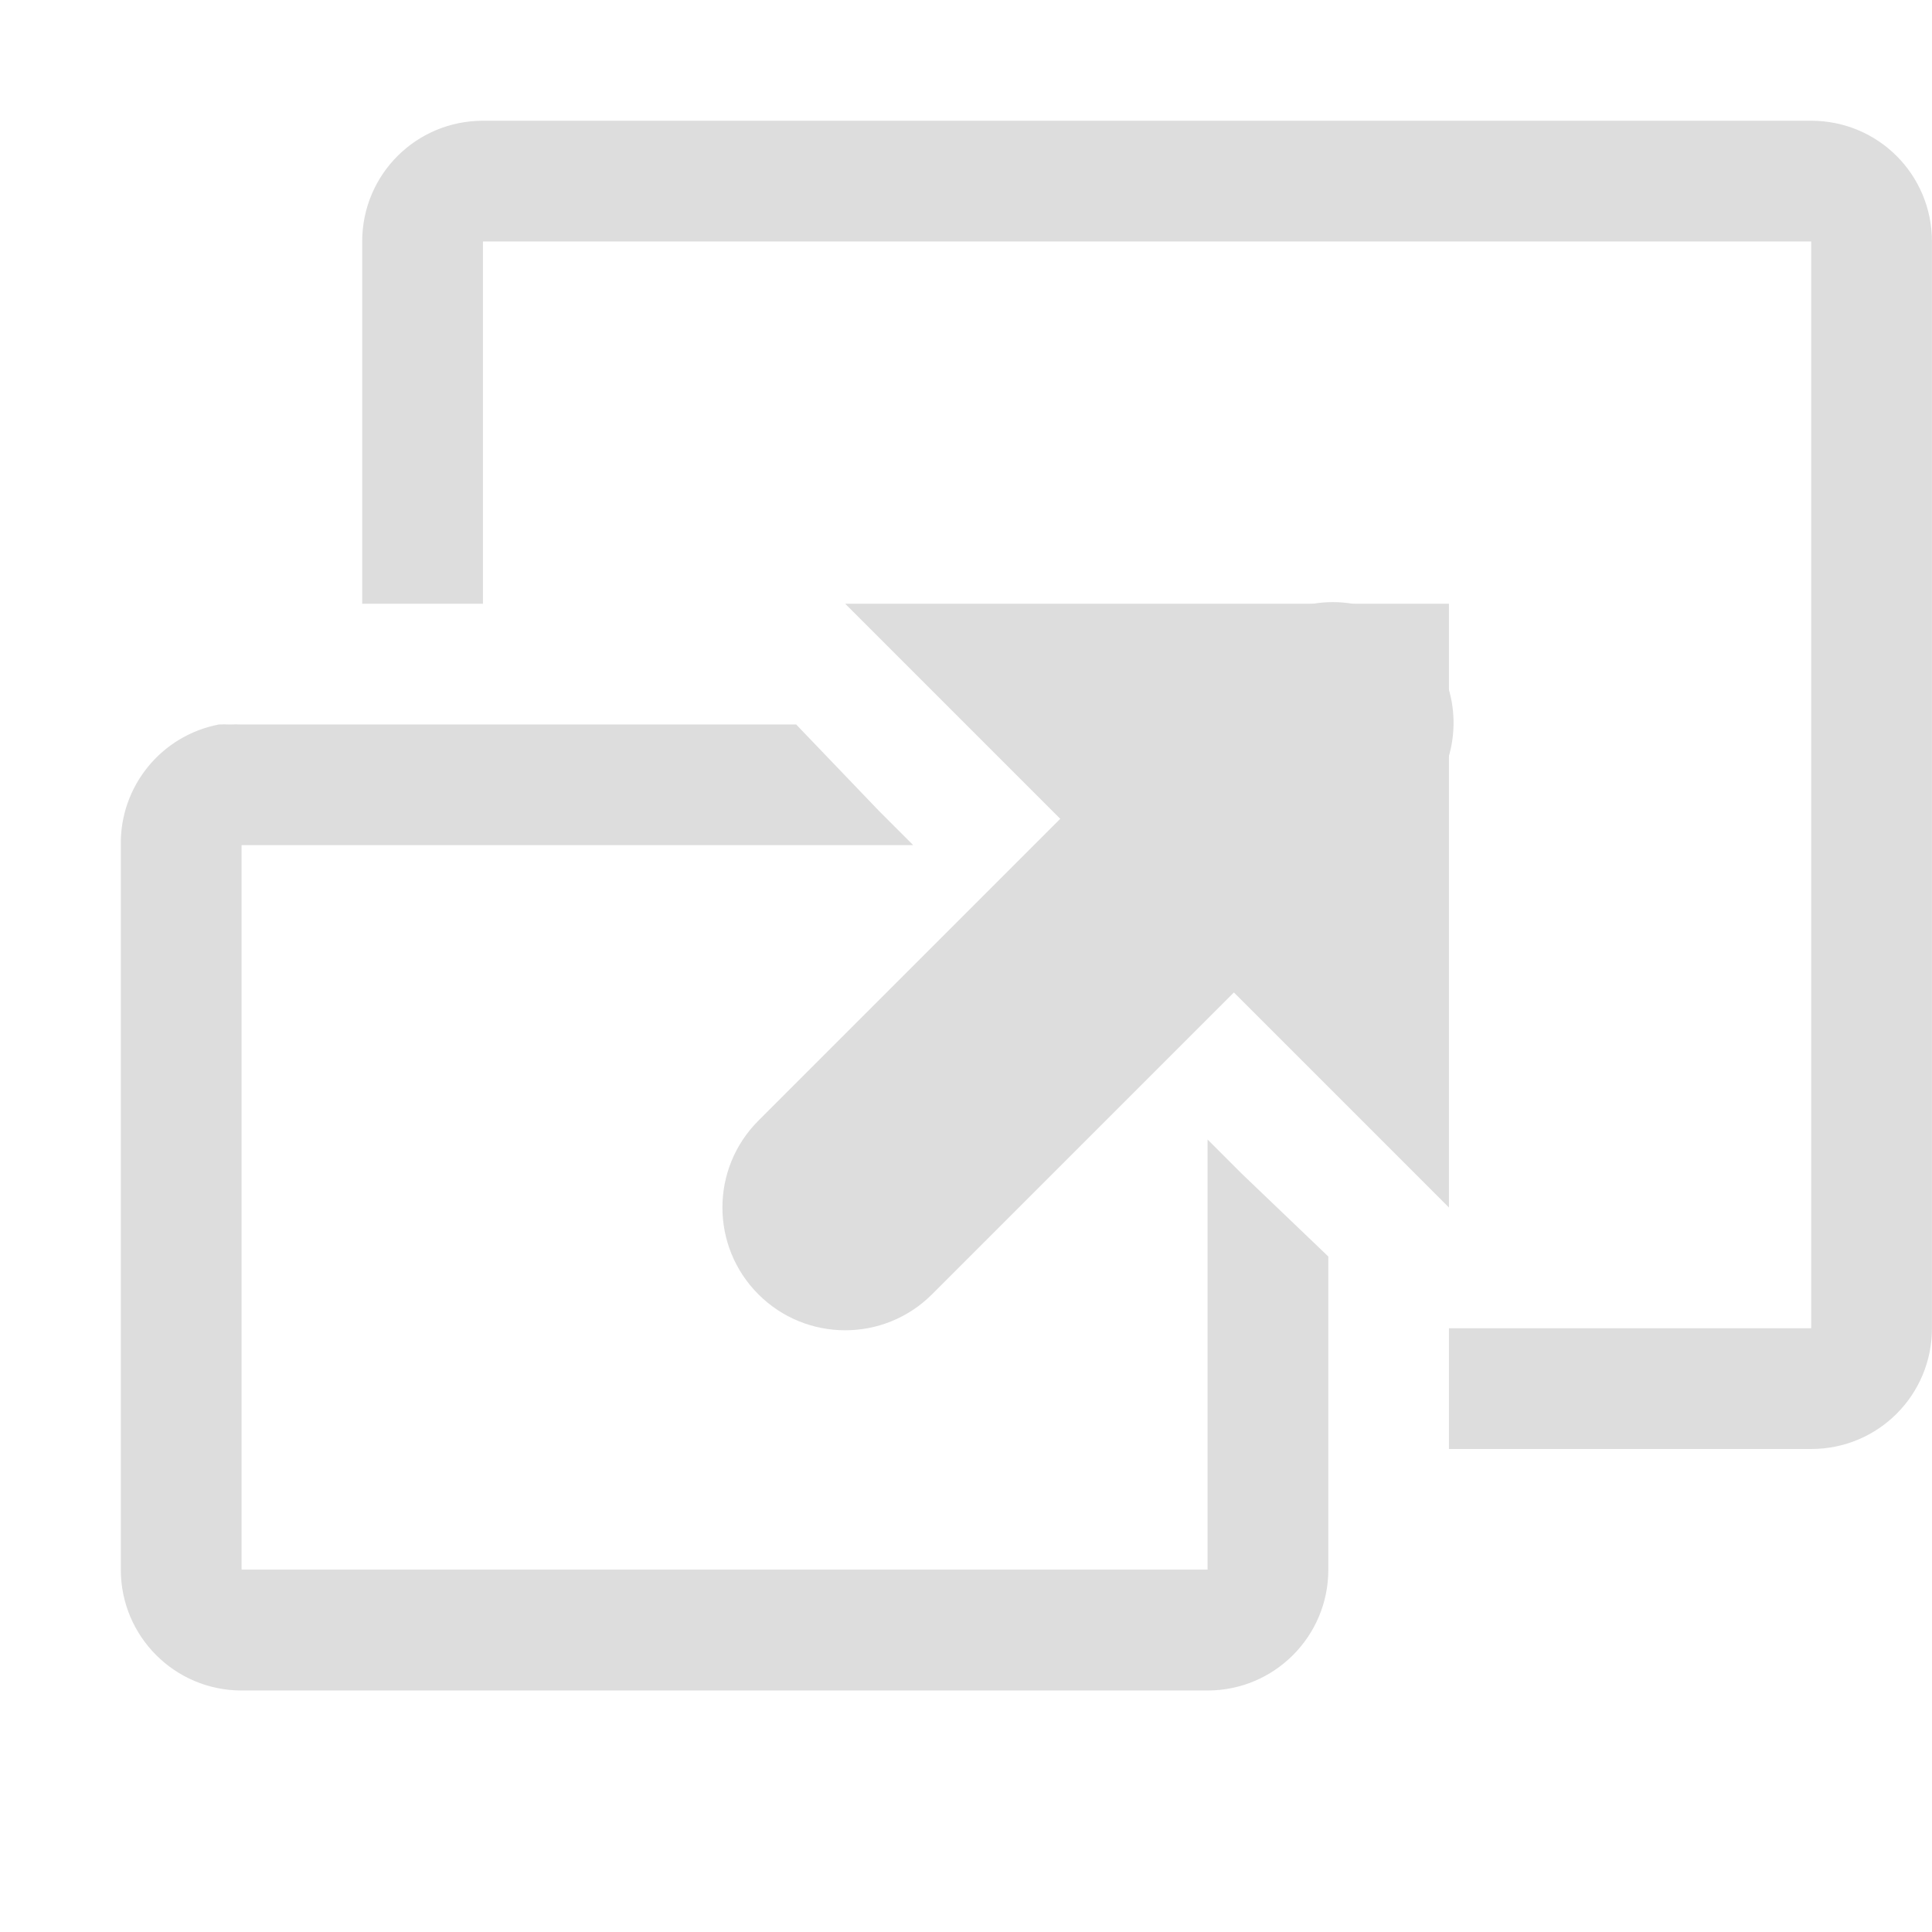
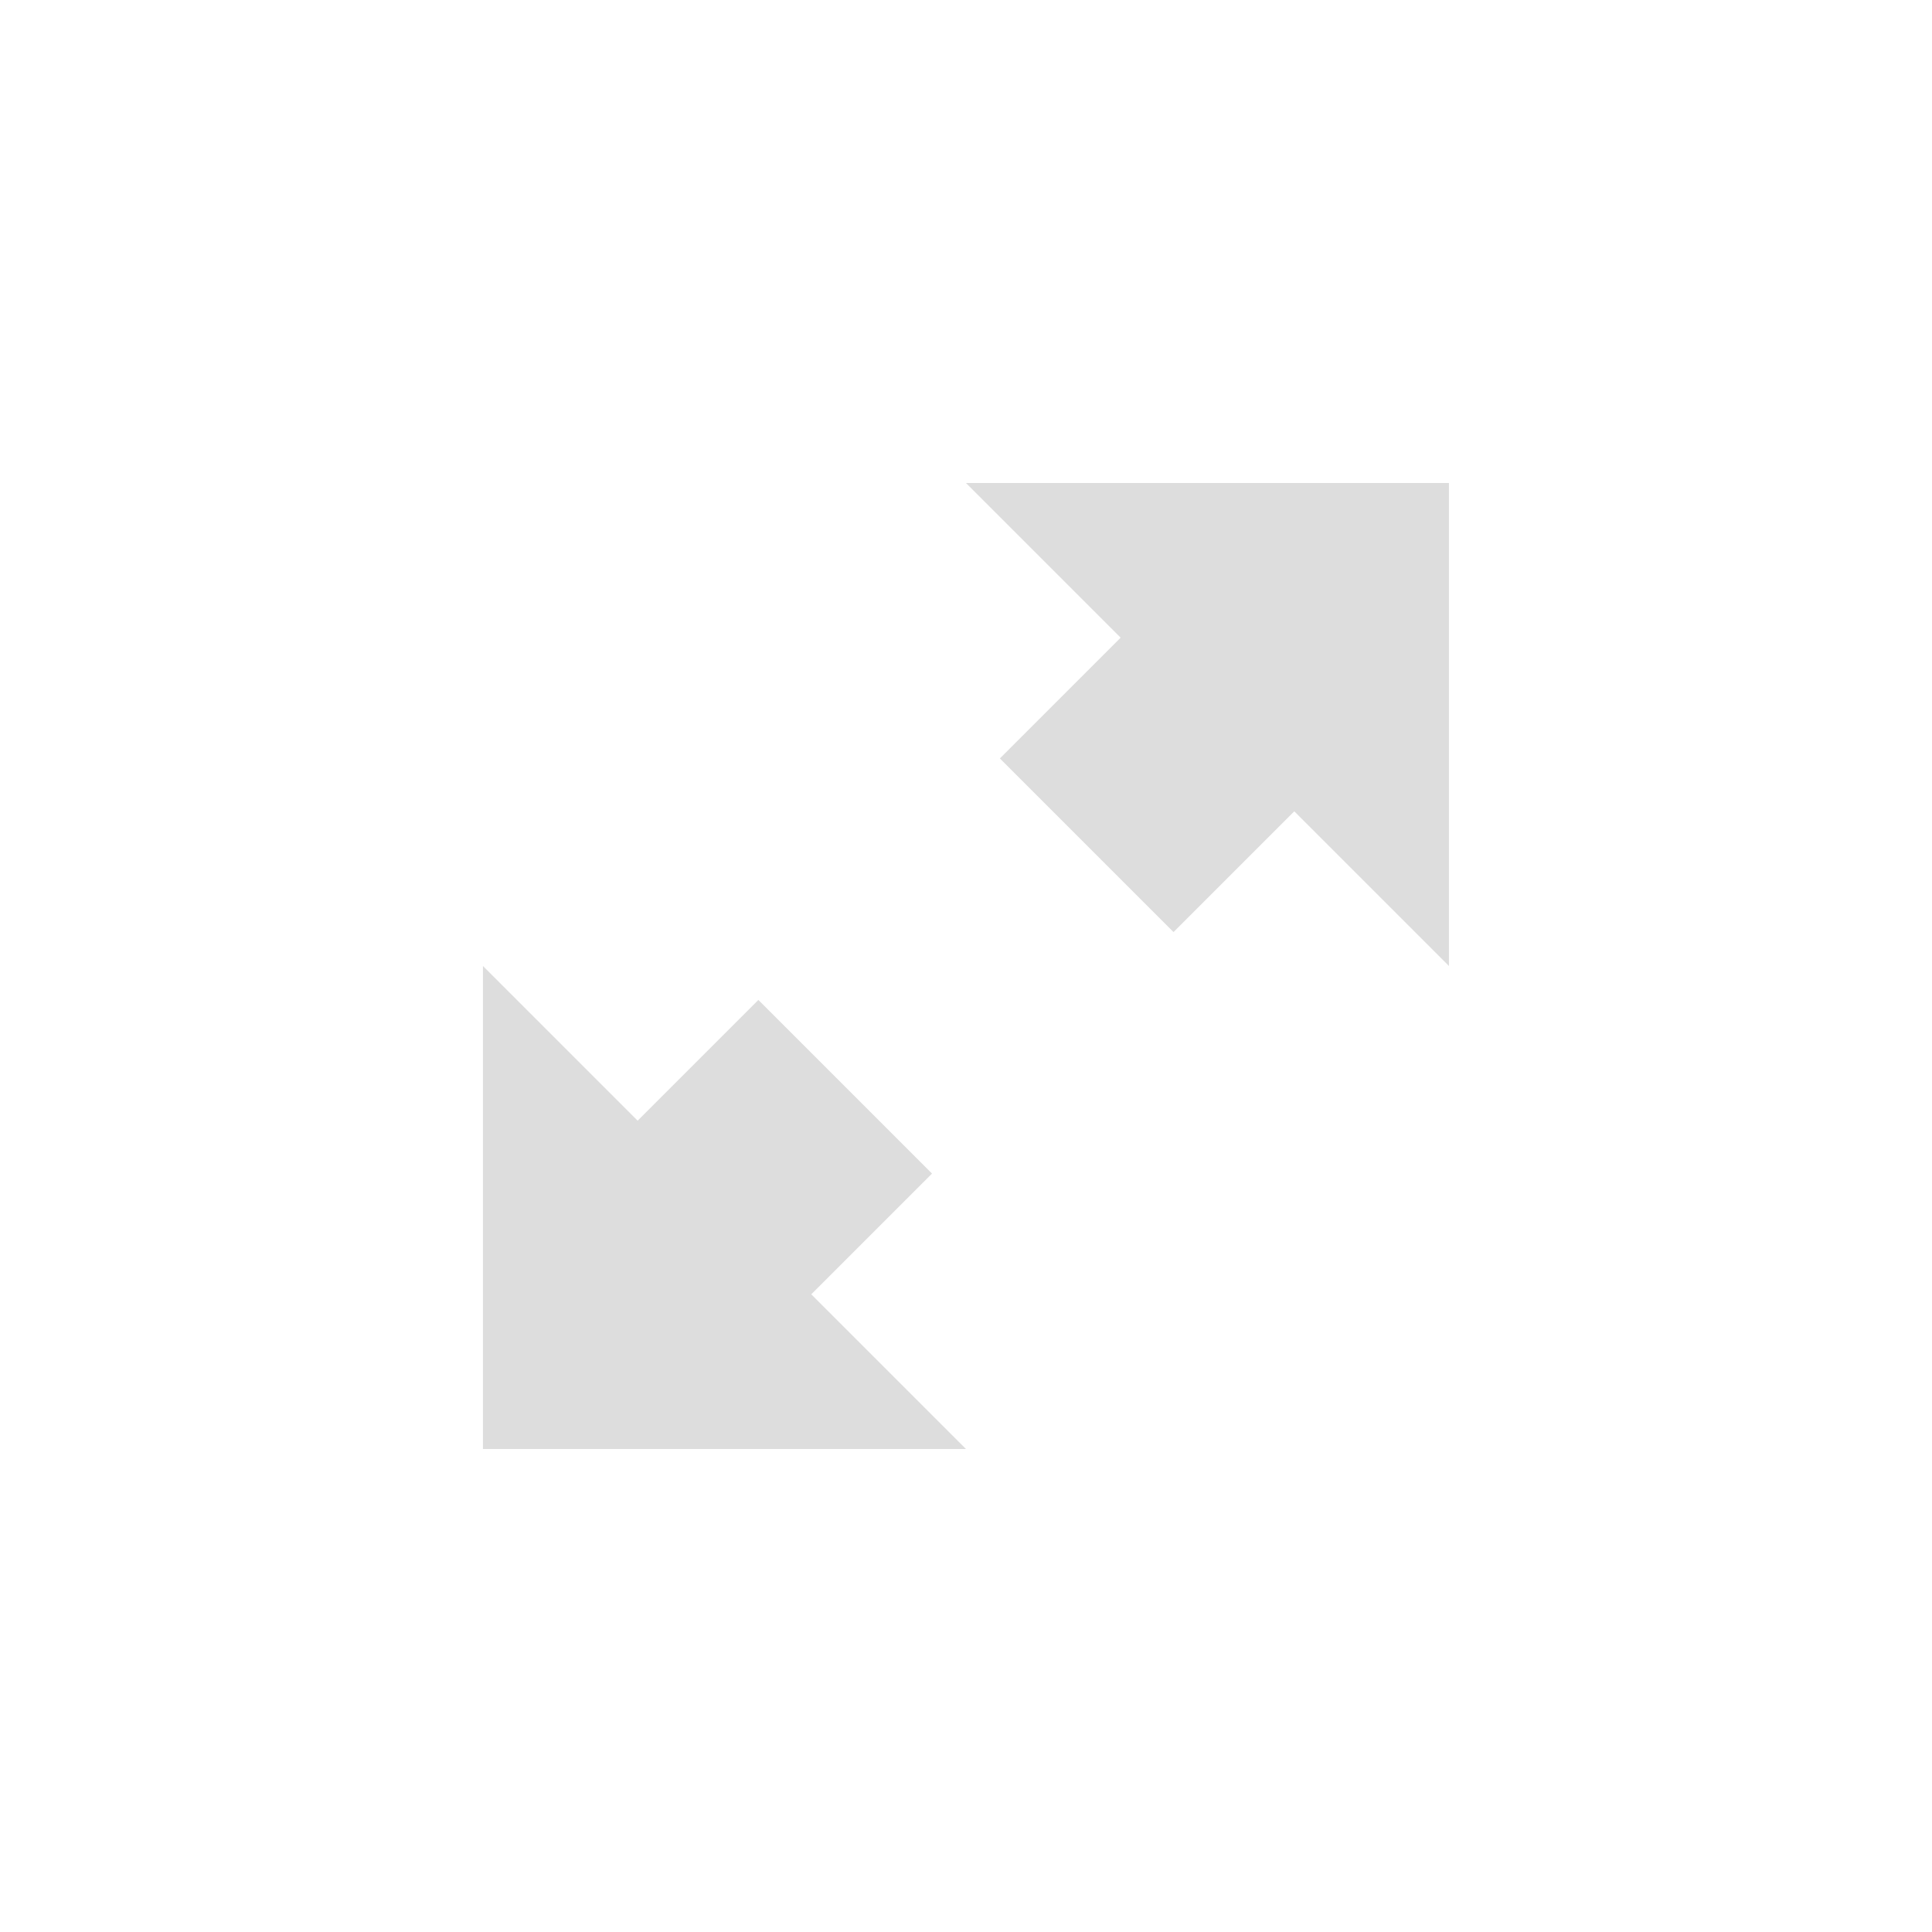
<svg xmlns="http://www.w3.org/2000/svg" xmlns:ns1="http://www.openswatchbook.org/uri/2009/osb" xmlns:xlink="http://www.w3.org/1999/xlink" height="16" id="svg7384" style="enable-background:new" version="1.1" width="16">
  <defs id="defs7386">
    <linearGradient id="linearGradient5606" ns1:paint="solid">
      <stop id="stop5608" offset="0" style="stop-color:#000000;stop-opacity:1;" />
    </linearGradient>
    <filter color-interpolation-filters="sRGB" id="filter7554">
      <feBlend id="feBlend7556" in2="BackgroundImage" mode="darken" />
    </filter>
    <linearGradient gradientTransform="matrix(0.08112299,0,0,0.07855526,540.8143,254.8467)" gradientUnits="userSpaceOnUse" xlink:href="#linearGradient3785" id="linearGradient3189" x1="365.512" x2="365.978" y1="408.397" y2="520.171" />
    <linearGradient id="linearGradient3785">
      <stop id="stop3787" offset="0" style="stop-color:#384880;stop-opacity:1;" />
      <stop id="stop3789" offset="1" style="stop-color:#000000;stop-opacity:1;" />
    </linearGradient>
  </defs>
  <g id="layer9" style="display:inline" transform="translate(-261.0004,-17.00002)" />
  <g id="layer10" style="display:inline;filter:url(#filter7554)" transform="translate(-261.0004,-17.00002)" />
  <g id="layer1" style="display:inline" transform="translate(-20.0002,-634)" />
  <g id="layer14" style="display:inline" transform="translate(-261.0004,-17.00002)" />
  <g id="layer15" style="display:inline" transform="translate(-261.0004,-17.00002)" />
  <g id="g71291" style="display:inline" transform="translate(-261.0004,-17.00002)" />
-   <g id="g4953" style="display:inline" transform="translate(-261.0004,-17.00002)" />
+   <g id="layer2" style="display:inline" transform="translate(-20.0002,-484)" />
+   <g id="g6058" style="display:inline" transform="translate(-20.0002,-484)" />
  <g id="layer12" style="display:inline" transform="translate(-261.0004,-17.00002)">
-     <path d="m 262.813,23 a 1,1 0 0 0 -0.812,1 l 0,6 a 1,1 0 0 0 1,1 l 8,0 a 1,1 0 0 0 1,-1 l 0,-2.594 -0.719,-0.688 -0.281,-0.281 0,3.562 -8,0 0,-6 5.562,0 -0.281,-0.281 L 267.594,23 263,23 a 1,1 0 0 0 -0.094,0 1,1 0 0 0 -0.094,0 z m 8.344,0 c -0.155,0.08 -0.297,0.164 -0.469,0.25 l 1.062,1.062 c 0.083,-0.167 0.141,-0.318 0.219,-0.469 A 1,1 0 0 0 271.188,23 c -0.008,0.004 -0.023,-0.004 -0.031,0 z" id="rect6386" style="font-size:medium;font-style:normal;font-variant:normal;font-weight:normal;font-stretch:normal;text-indent:0;text-align:start;text-decoration:none;line-height:normal;letter-spacing:normal;word-spacing:normal;text-transform:none;direction:ltr;block-progression:tb;writing-mode:lr-tb;text-anchor:start;baseline-shift:baseline;color:#bebebe;fill:#dddddd;fill-opacity:1;stroke:none;stroke-width:2;marker:none;visibility:visible;display:inline;overflow:visible;enable-background:accumulate;font-family:Sans;-inkscape-font-specification:Sans" />
-     <path d="m 265,18 c -0.554,0 -1,0.446 -1,1 l 0,3 1,0 0,-3 11,0 0,9 -3,0 0,1 3,0 c 0.554,0 1,-0.446 1,-1 l 0,-9 c 0,-0.554 -0.446,-1 -1,-1 l -11,0 z" id="rect6398" style="color:#bebebe;fill:#dddddd;fill-opacity:1;fill-rule:nonzero;stroke:none;stroke-width:2;marker:none;visibility:visible;display:inline;overflow:visible;enable-background:accumulate" />
-     <path d="m 273,22 -5,0 5,5 z" id="path6426" style="fill:#dddddd;fill-opacity:1;stroke:none" />
-     <path d="m 271.875,22 a 1,1 0 0 0 -0.594,0.281 l -4,4 a 1.016,1.016 0 1 0 1.438,1.438 l 4,-4 A 1,1 0 0 0 271.875,22 z" id="path6428" style="font-size:medium;font-style:normal;font-variant:normal;font-weight:normal;font-stretch:normal;text-indent:0;text-align:start;text-decoration:none;line-height:normal;letter-spacing:normal;word-spacing:normal;text-transform:none;direction:ltr;block-progression:tb;writing-mode:lr-tb;text-anchor:start;baseline-shift:baseline;color:#000000;fill:#dddddd;fill-opacity:1;stroke:none;stroke-width:2;marker:none;visibility:visible;display:inline;overflow:visible;enable-background:accumulate;font-family:Sans;-inkscape-font-specification:Sans" />
+     <path d="m 269,21 1.281,1.281 -1,1 1.438,1.438 1,-1 1.281,1.281 0,-4 -4,0 z m -4,4 0,4 4,0 -1.281,-1.281 1,-1 -1.438,-1.438 -1,1 -1.281,-1.281 z" id="path4335" style="fill:#dddddd;fill-opacity:1;stroke:none;display:inline;enable-background:new" />
  </g>
</svg>
